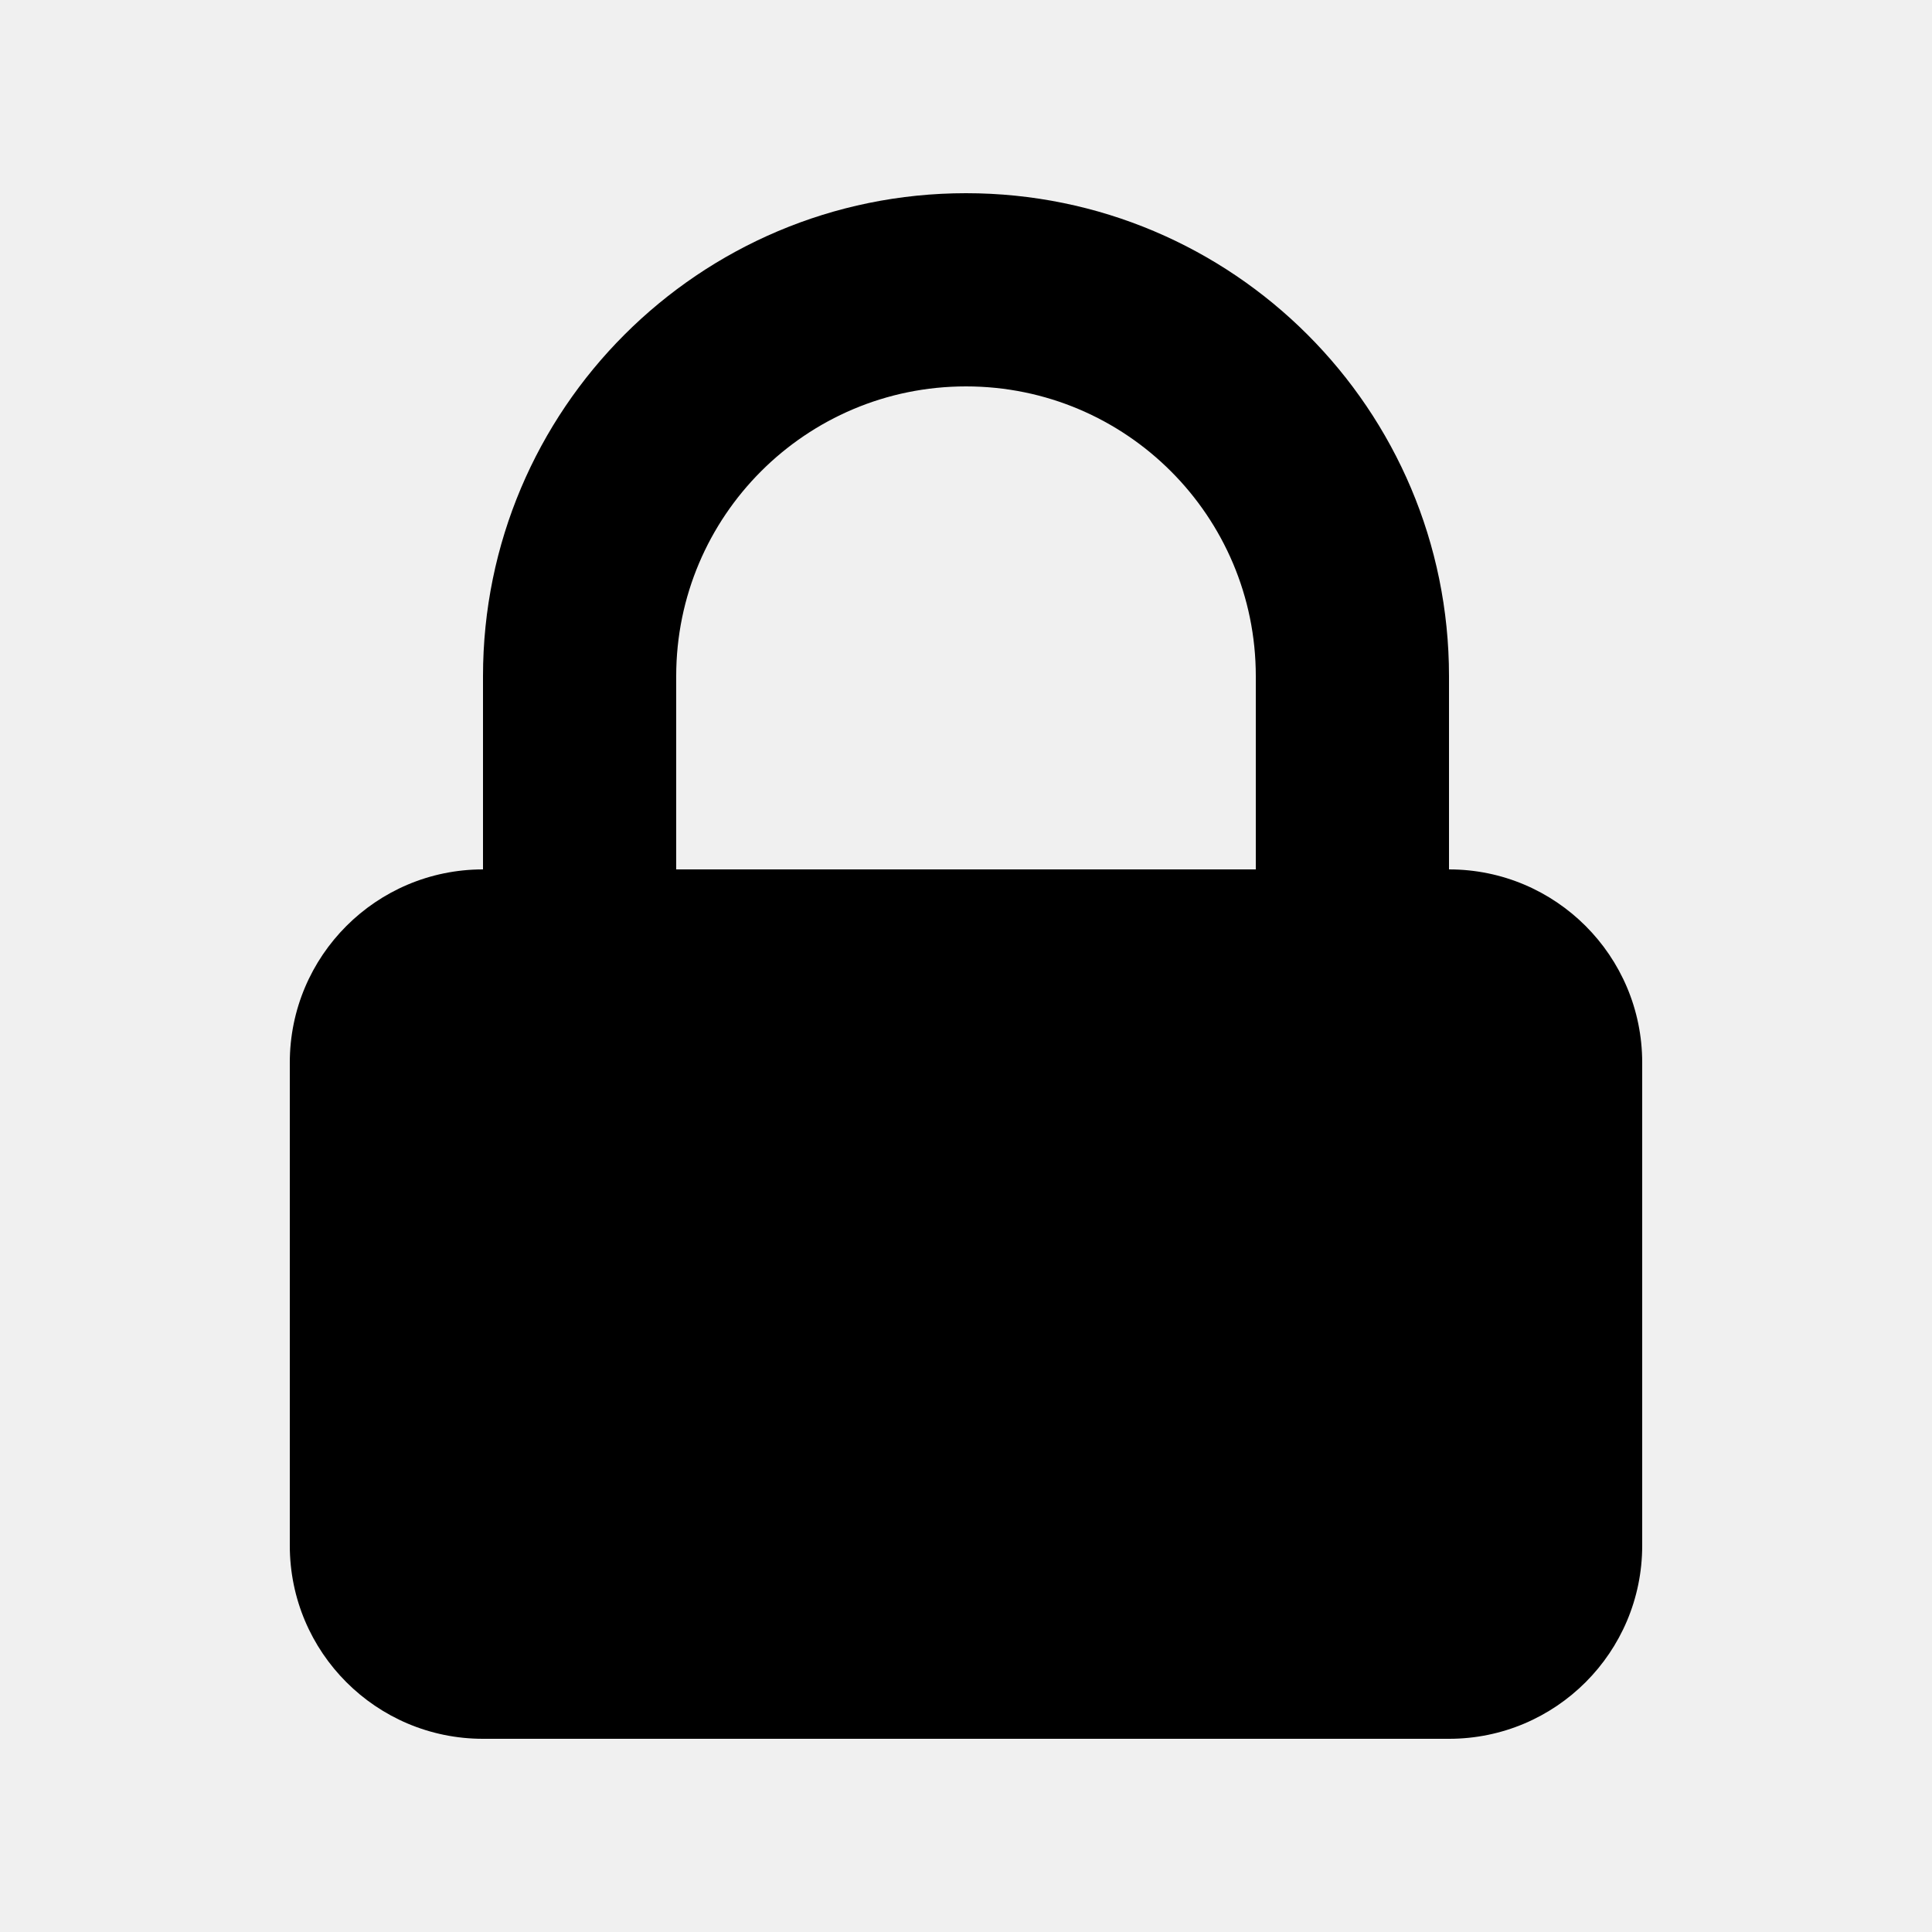
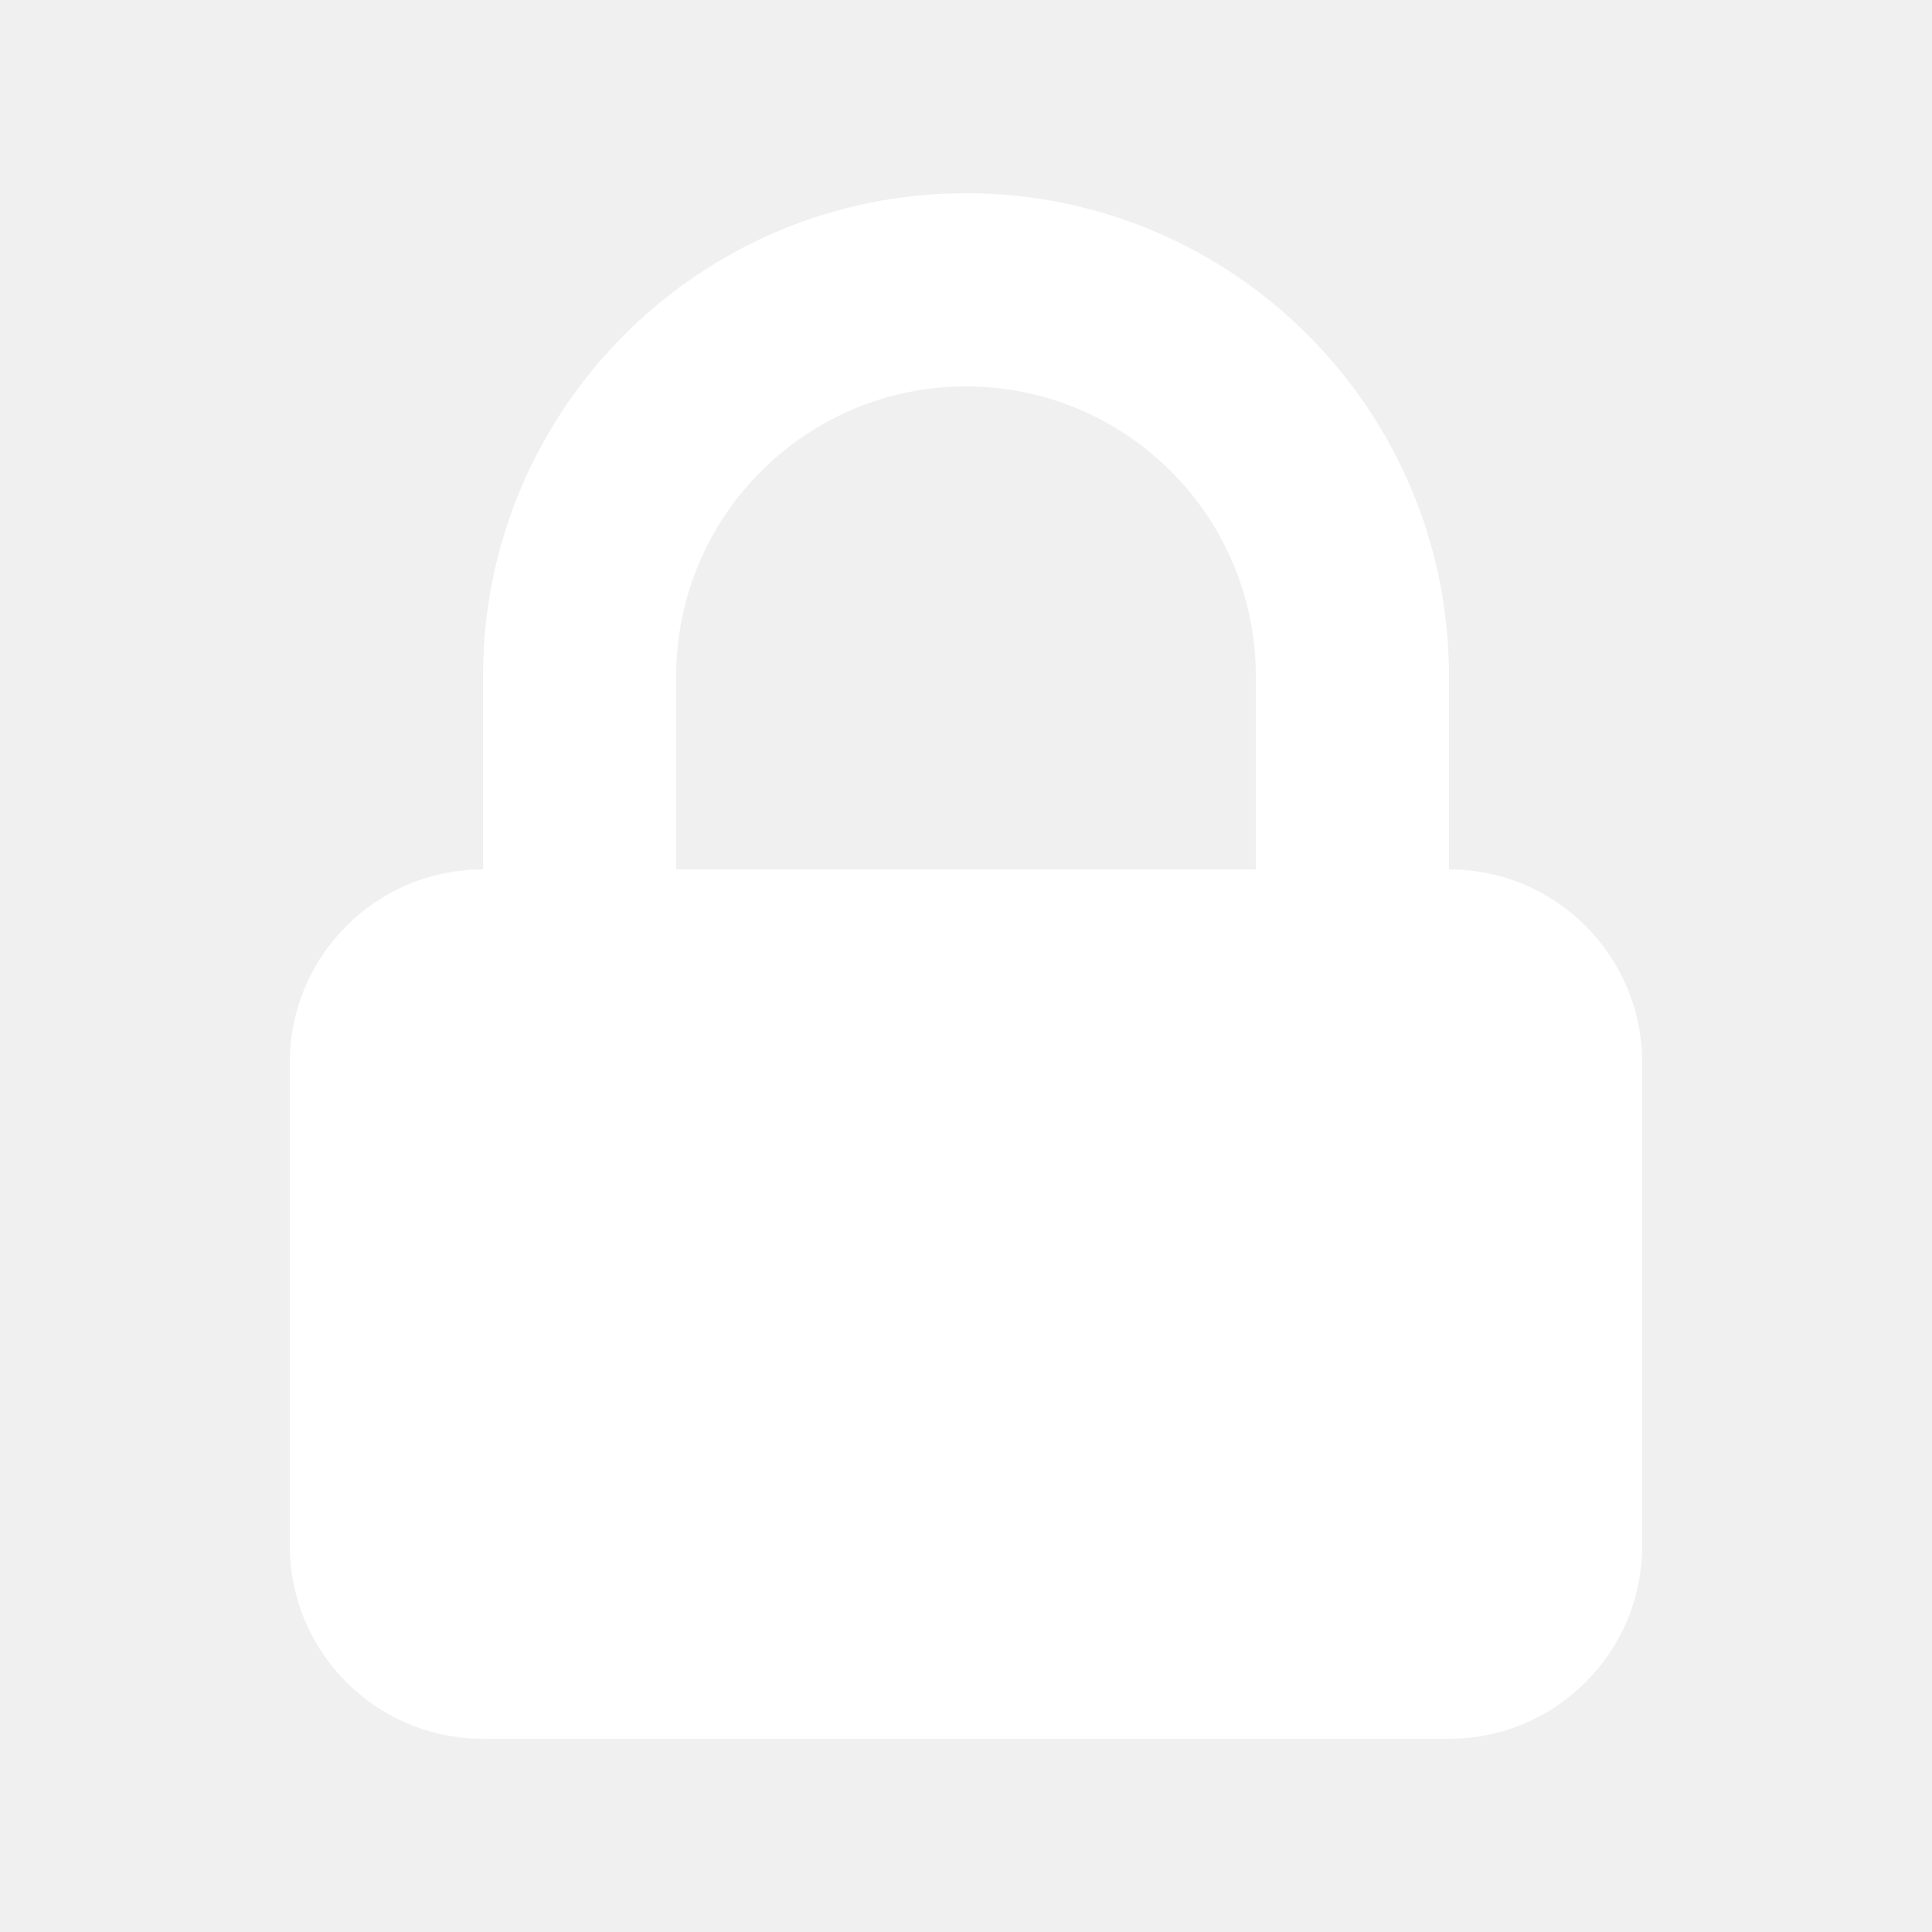
- <svg xmlns="http://www.w3.org/2000/svg" class="w-6 h-6" fill="currentColor" viewBox="0 0 20 20">
+ <svg xmlns="http://www.w3.org/2000/svg" class="w-6 h-6" fill="#ffffff" viewBox="0 0 20 20">
  <path fill-rule="evenodd" d="M5 9V7a5 5 0 0110 0v2a2 2 0 012 2v5a2 2 0 01-2 2H5a2 2 0 01-2-2v-5a2 2 0 012-2zm8-2v2H7V7a3 3 0 016 0z" clip-rule="evenodd" />
</svg>
